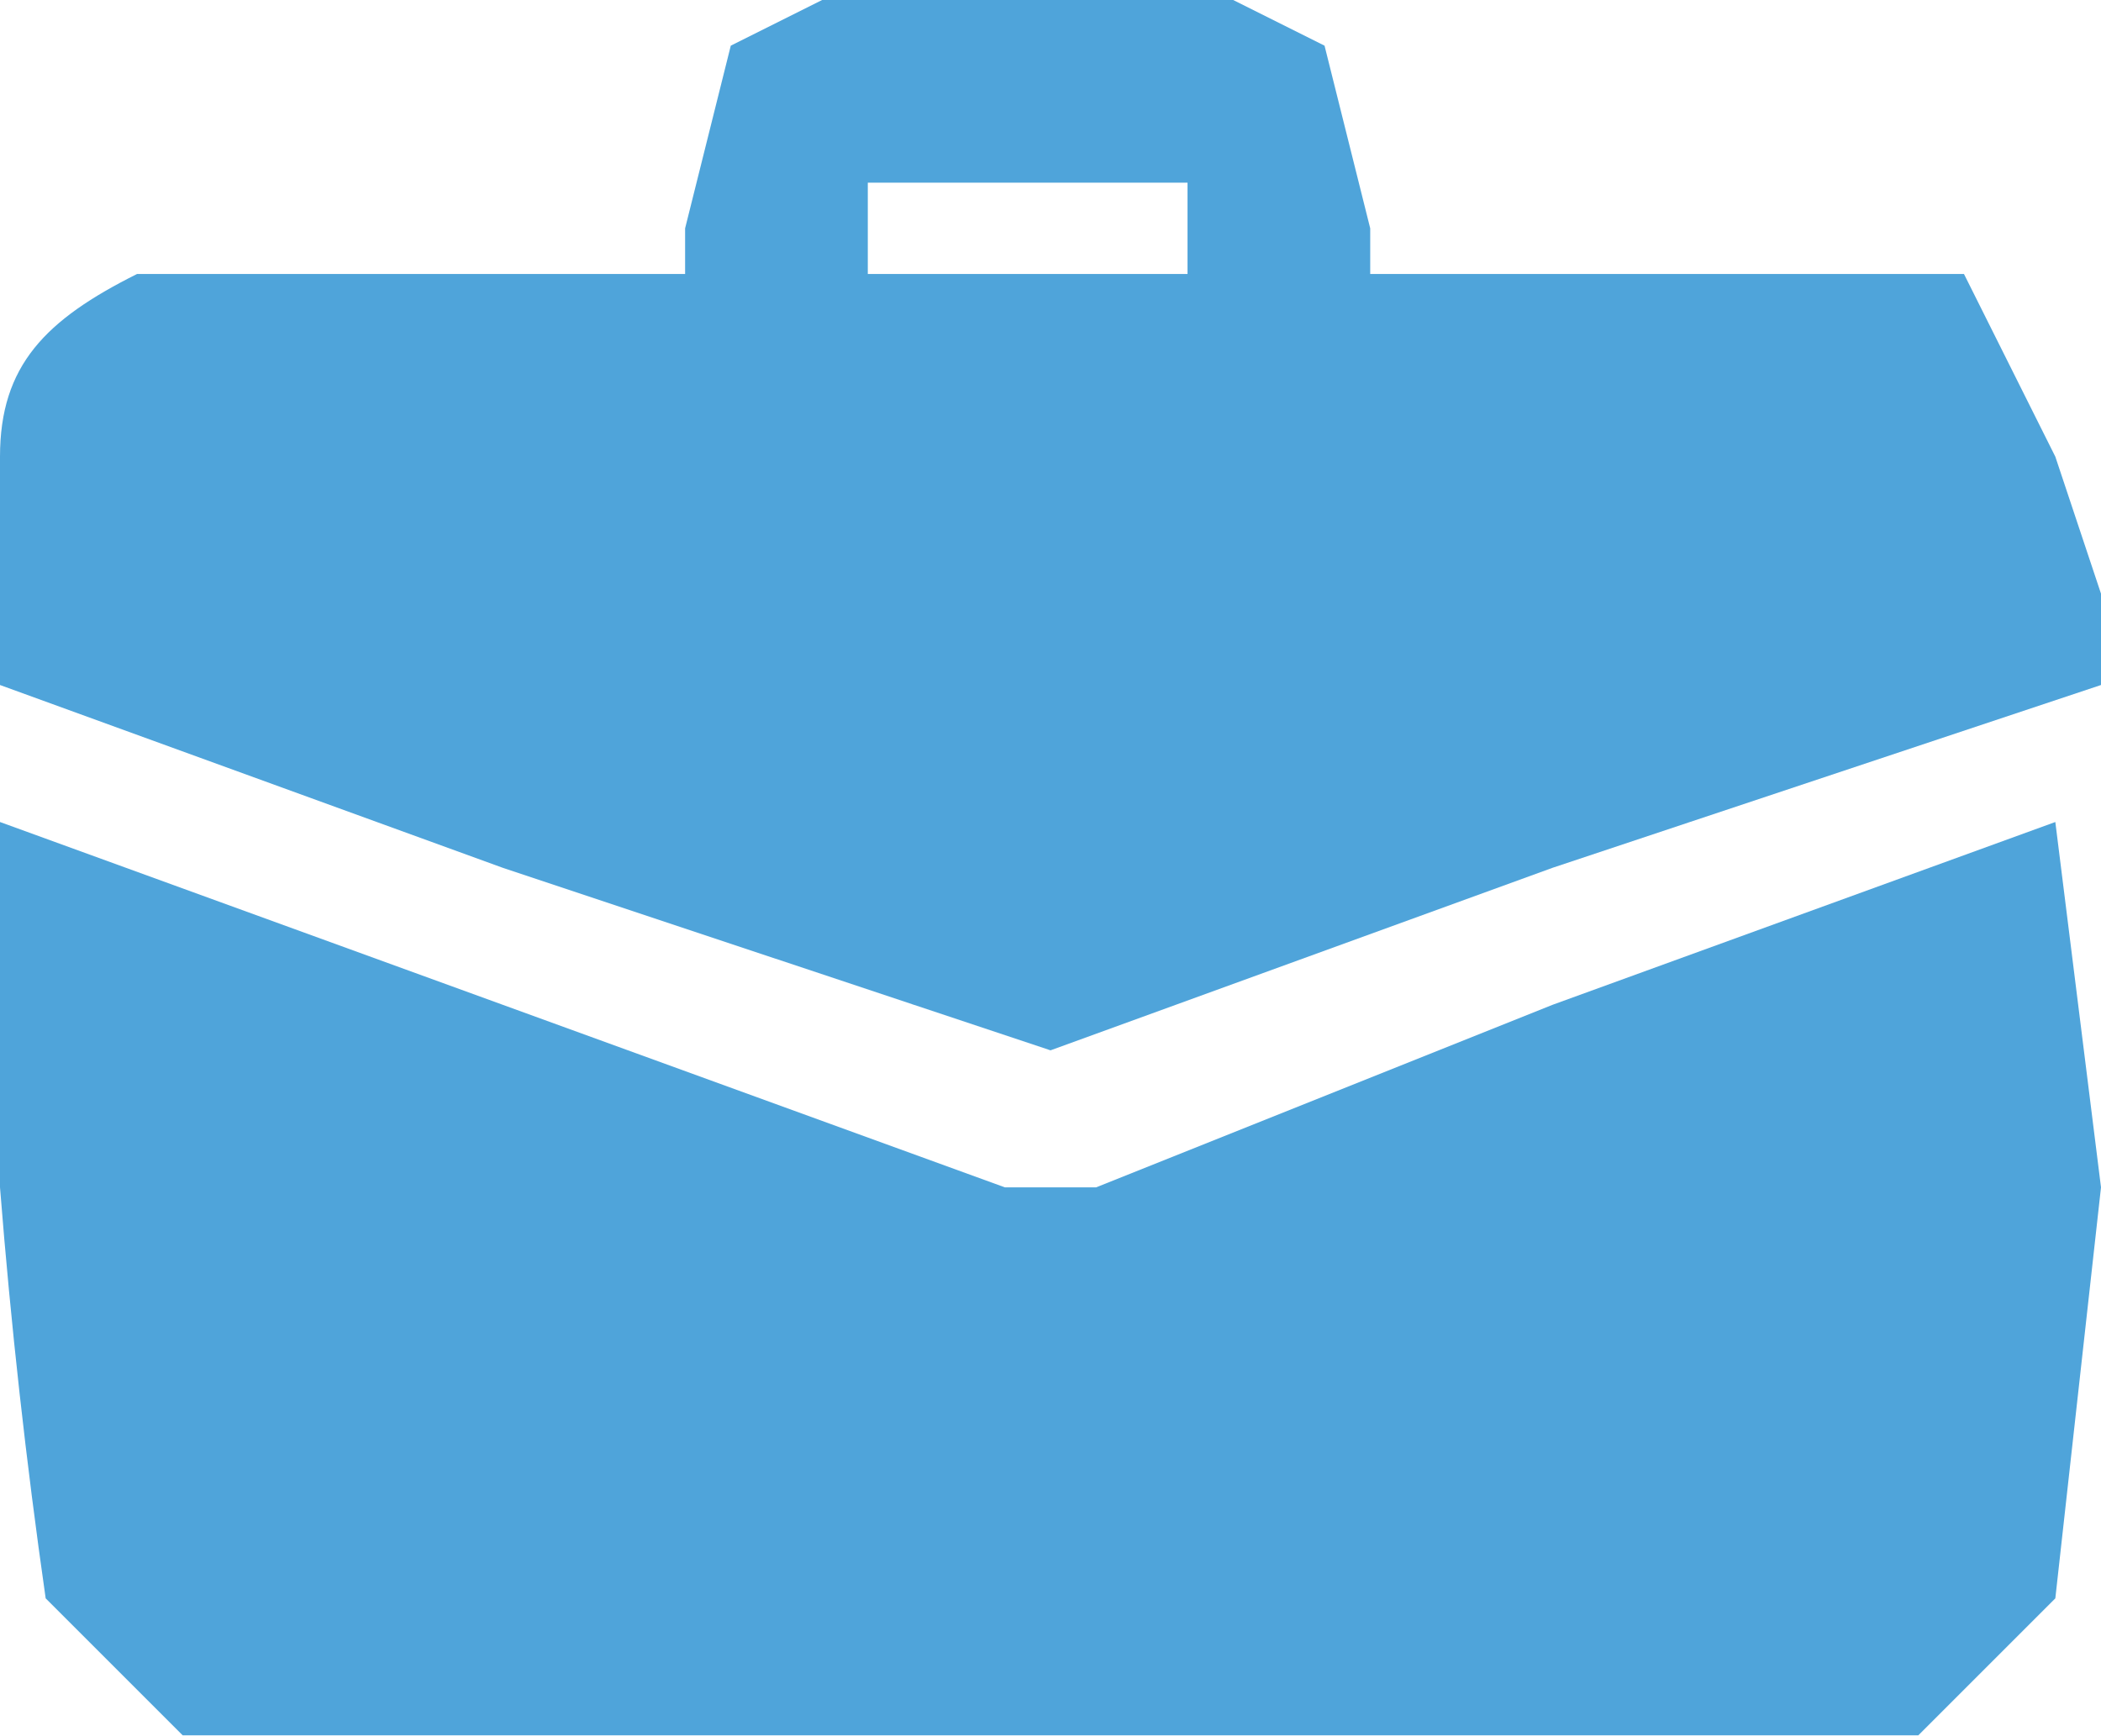
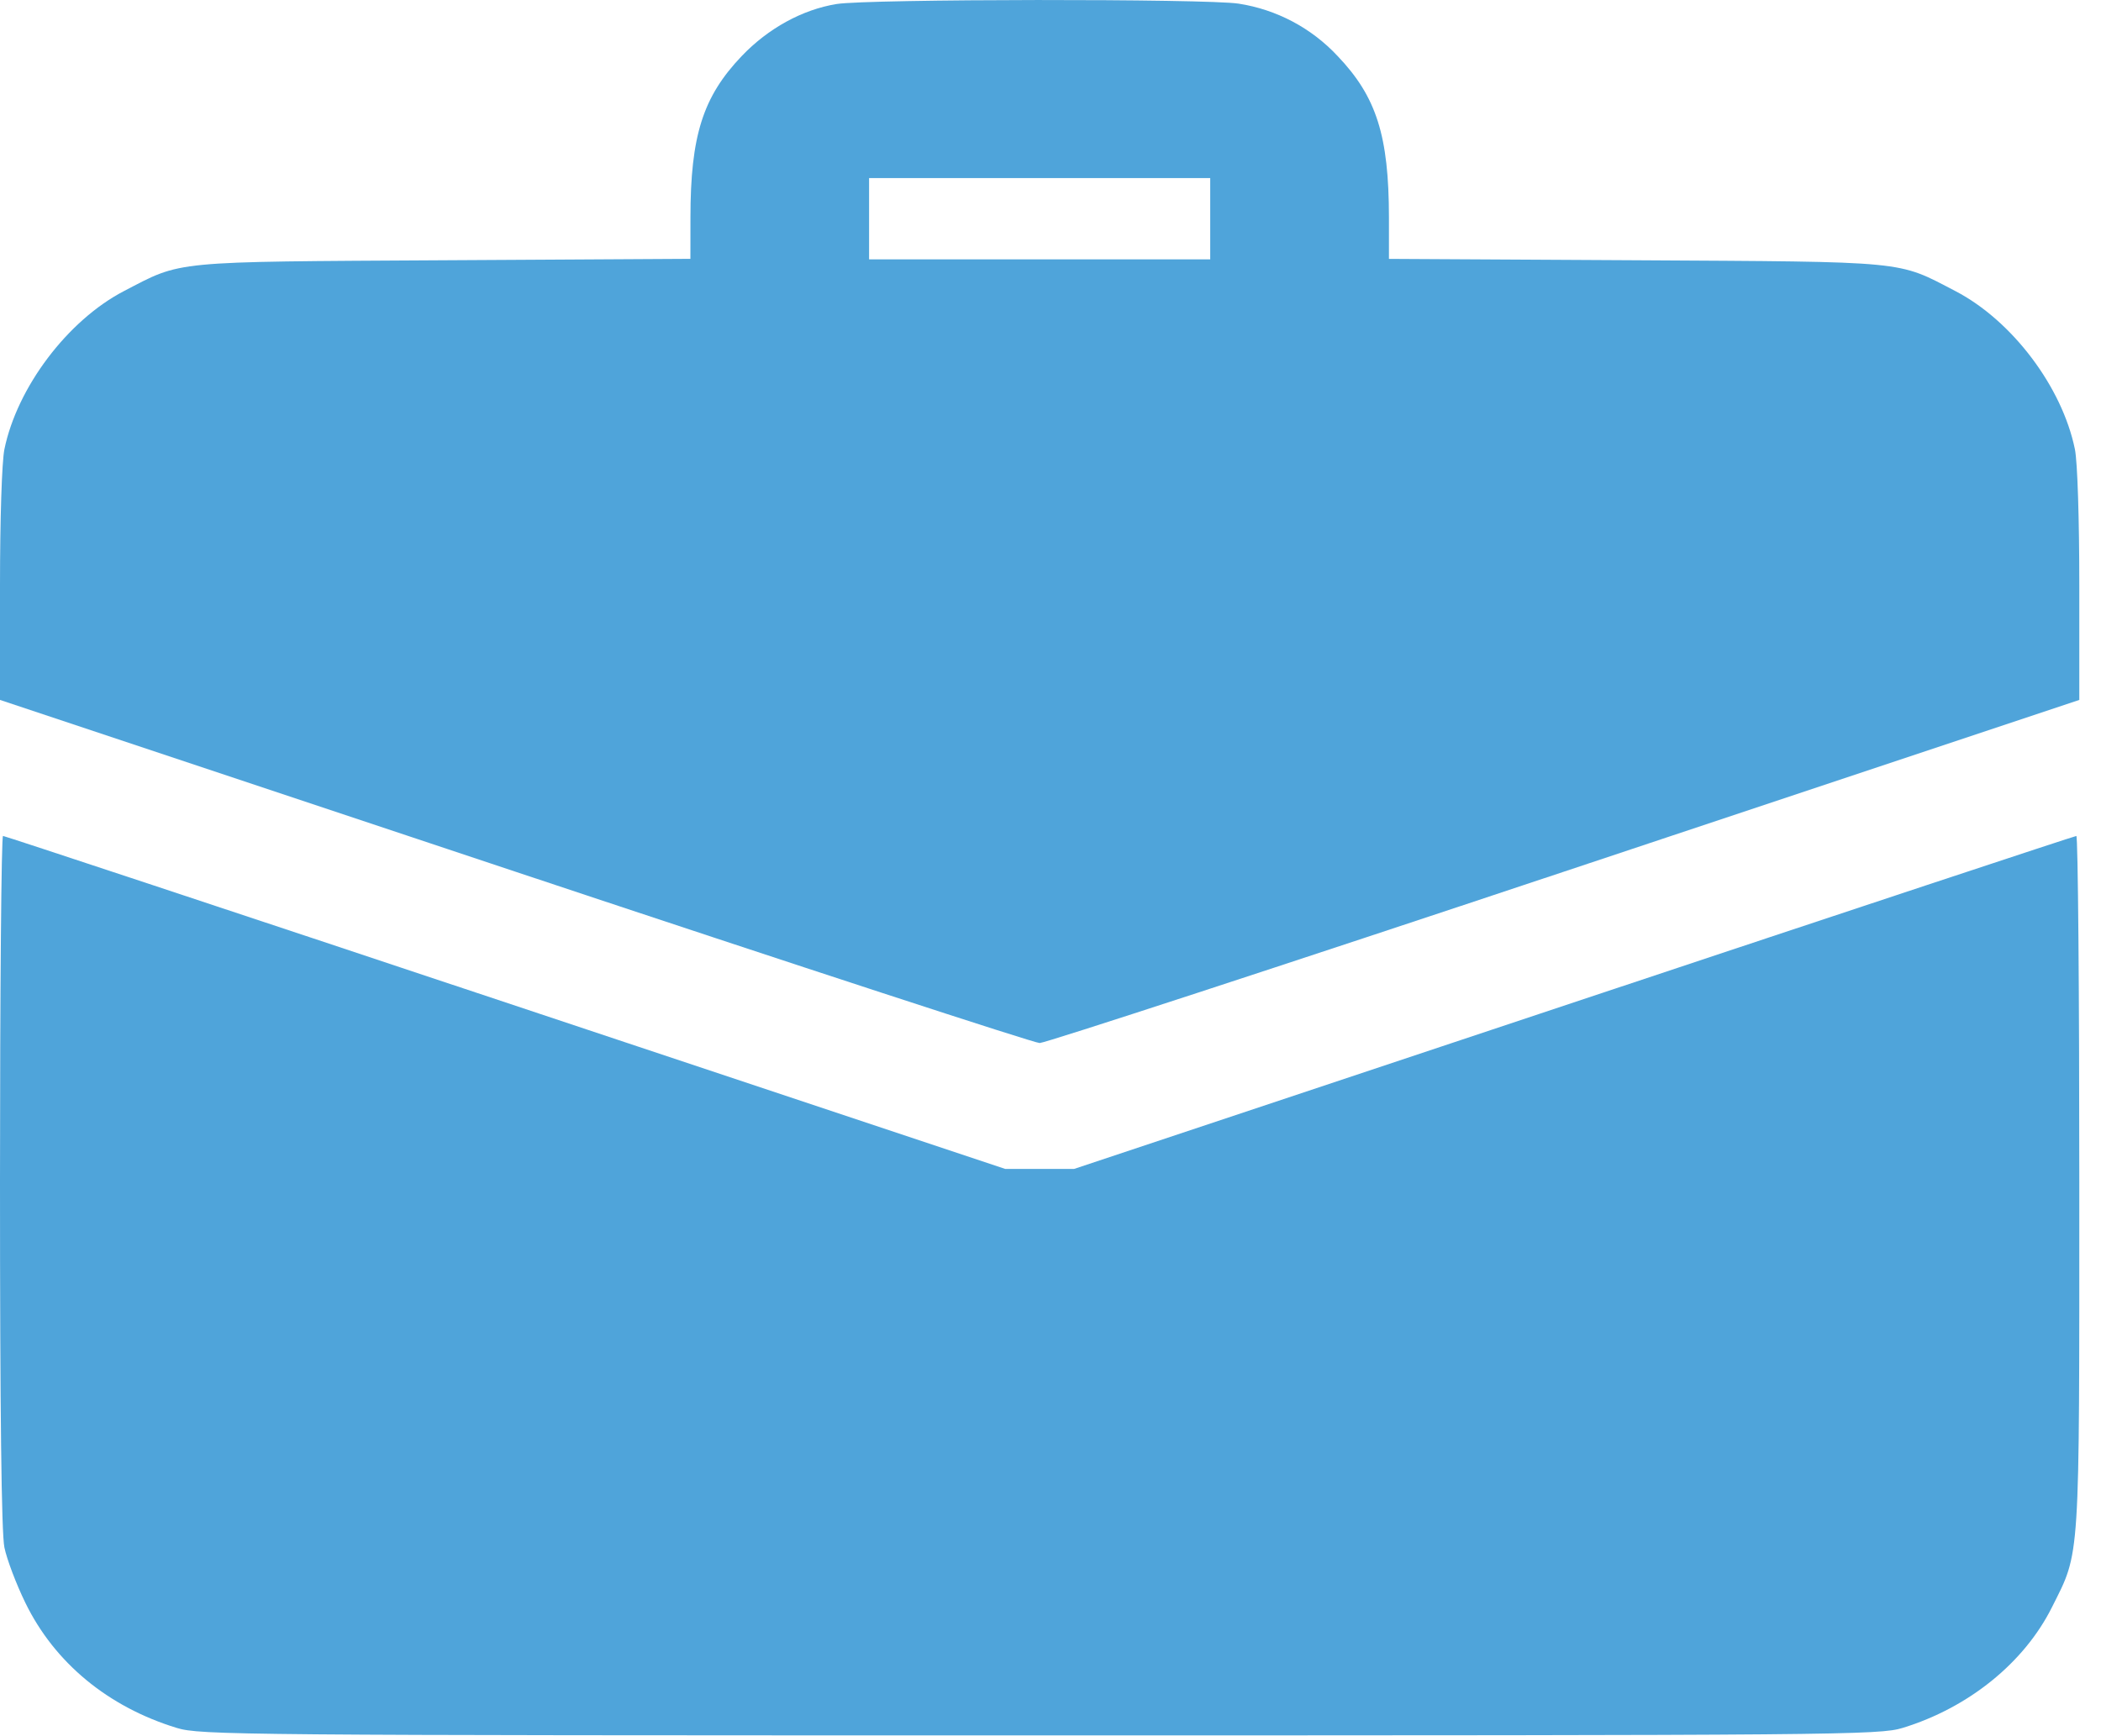
<svg xmlns="http://www.w3.org/2000/svg" fill="none" viewBox="0 0 46 38">
-   <path fill="#4FA4DA" fill-rule="evenodd" d="m18 0-2 1-1 4v1H3c-2 1-3 2-3 4v5l11 4 12 4 11-4 12-4v-2l-1-3-2-4H30V5l-1-4-2-1h-9Zm8 5v1h-7V4h7v1ZM0 26a142 142 0 0 0 1 9l3 3h38l3-3 1-9-1-8-11 4-10 4h-2l-11-4-11-4v8Z" clip-rule="evenodd" />
+   <path fill="#4FA4DA" fill-rule="evenodd" d="M18.317.088c-.749.121-1.499.533-2.078 1.14-.85.891-1.121 1.745-1.122 3.534l-.001.906-5.402.031c-6.016.035-5.713.006-7.002.676C1.482 7.015.374 8.482.096 9.84.041 10.112 0 11.369 0 12.819v2.508l11.27 3.756c6.2 2.066 11.371 3.757 11.493 3.757.122 0 5.293-1.69 11.492-3.757l11.27-3.756v-2.508c0-1.45-.04-2.707-.096-2.98-.279-1.366-1.375-2.818-2.615-3.464-1.289-.67-.986-.641-7.002-.676l-5.402-.03v-.907c-.002-1.79-.273-2.643-1.123-3.534A3.746 3.746 0 0 0 27.12.08c-.708-.111-8.11-.104-8.803.008Zm8.18 4.701v.89H19.028V3.9H26.497v.89ZM0 25.86c0 5.07.032 7.708.096 8.024.053.26.26.806.46 1.215.638 1.31 1.809 2.278 3.312 2.738.51.157 1.32.164 18.895.164s18.384-.007 18.895-.164c1.442-.442 2.66-1.426 3.267-2.64.624-1.246.6-.887.6-9.307 0-4.172-.029-7.584-.065-7.584-.036 0-4.989 1.64-11.005 3.645l-10.94 3.646H22.01l-10.94-3.646C5.054 19.945.101 18.305.066 18.305.03 18.305 0 21.704 0 25.858Z" clip-rule="evenodd" />
</svg>
